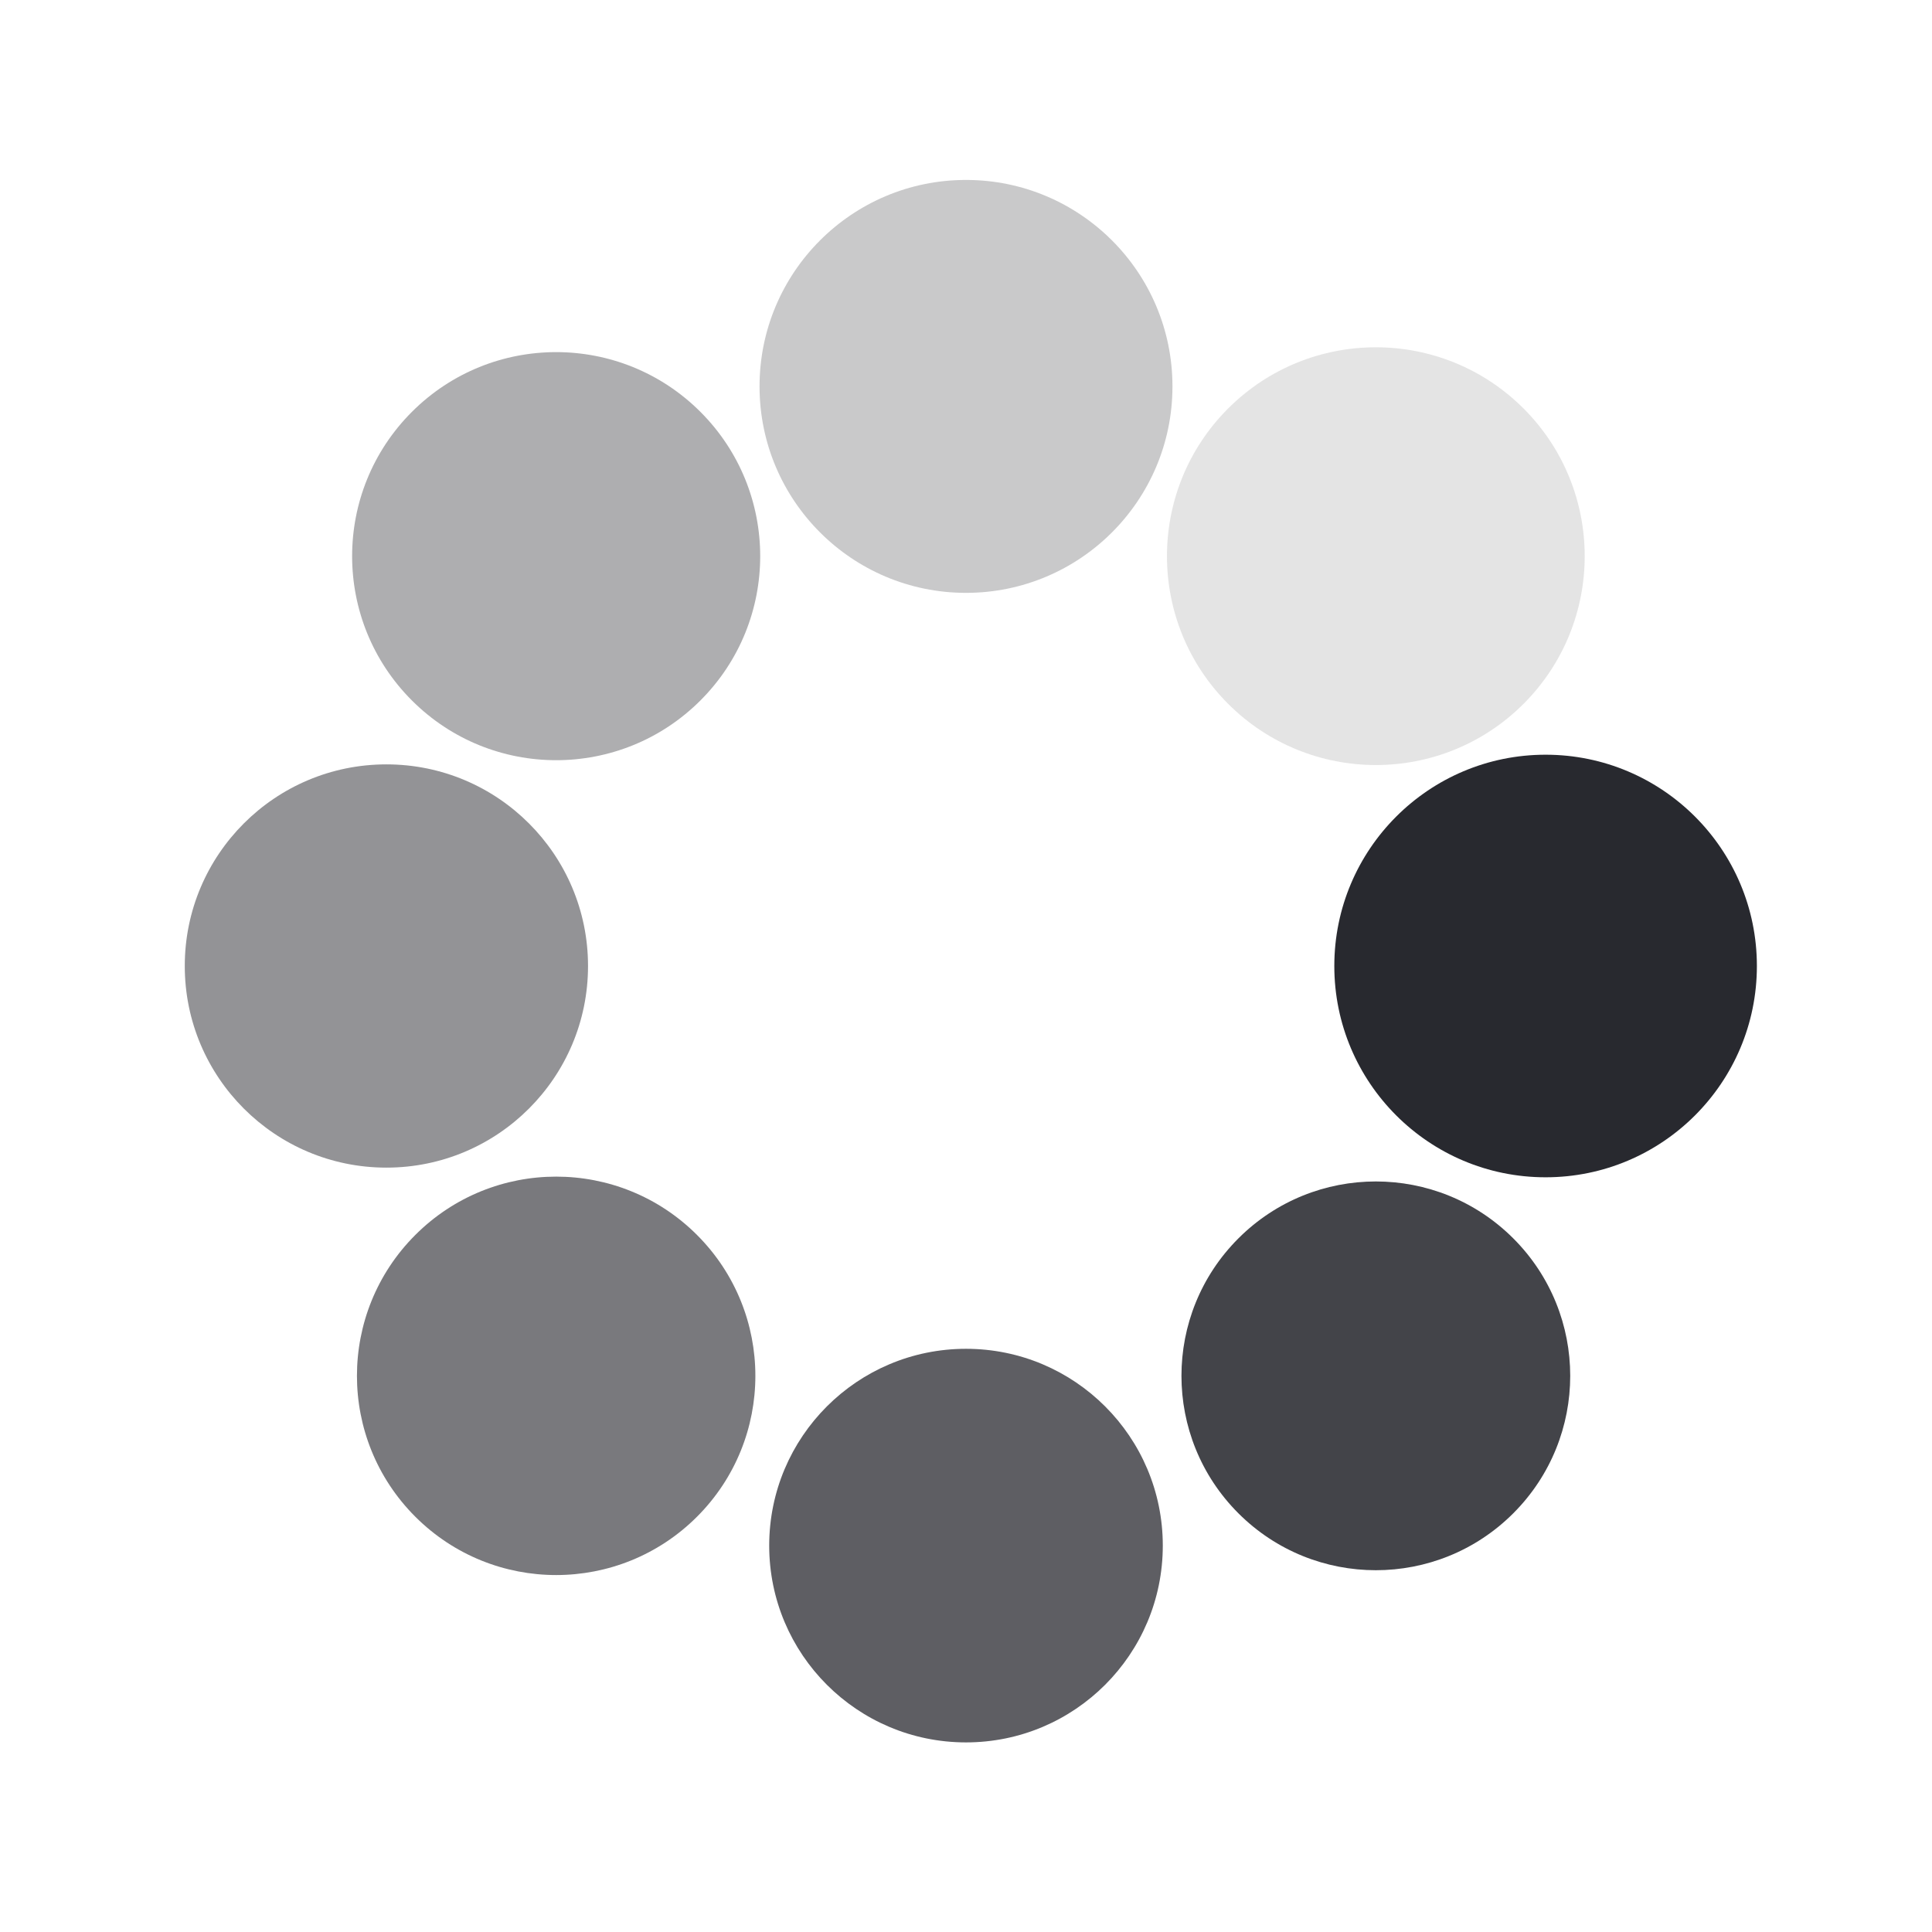
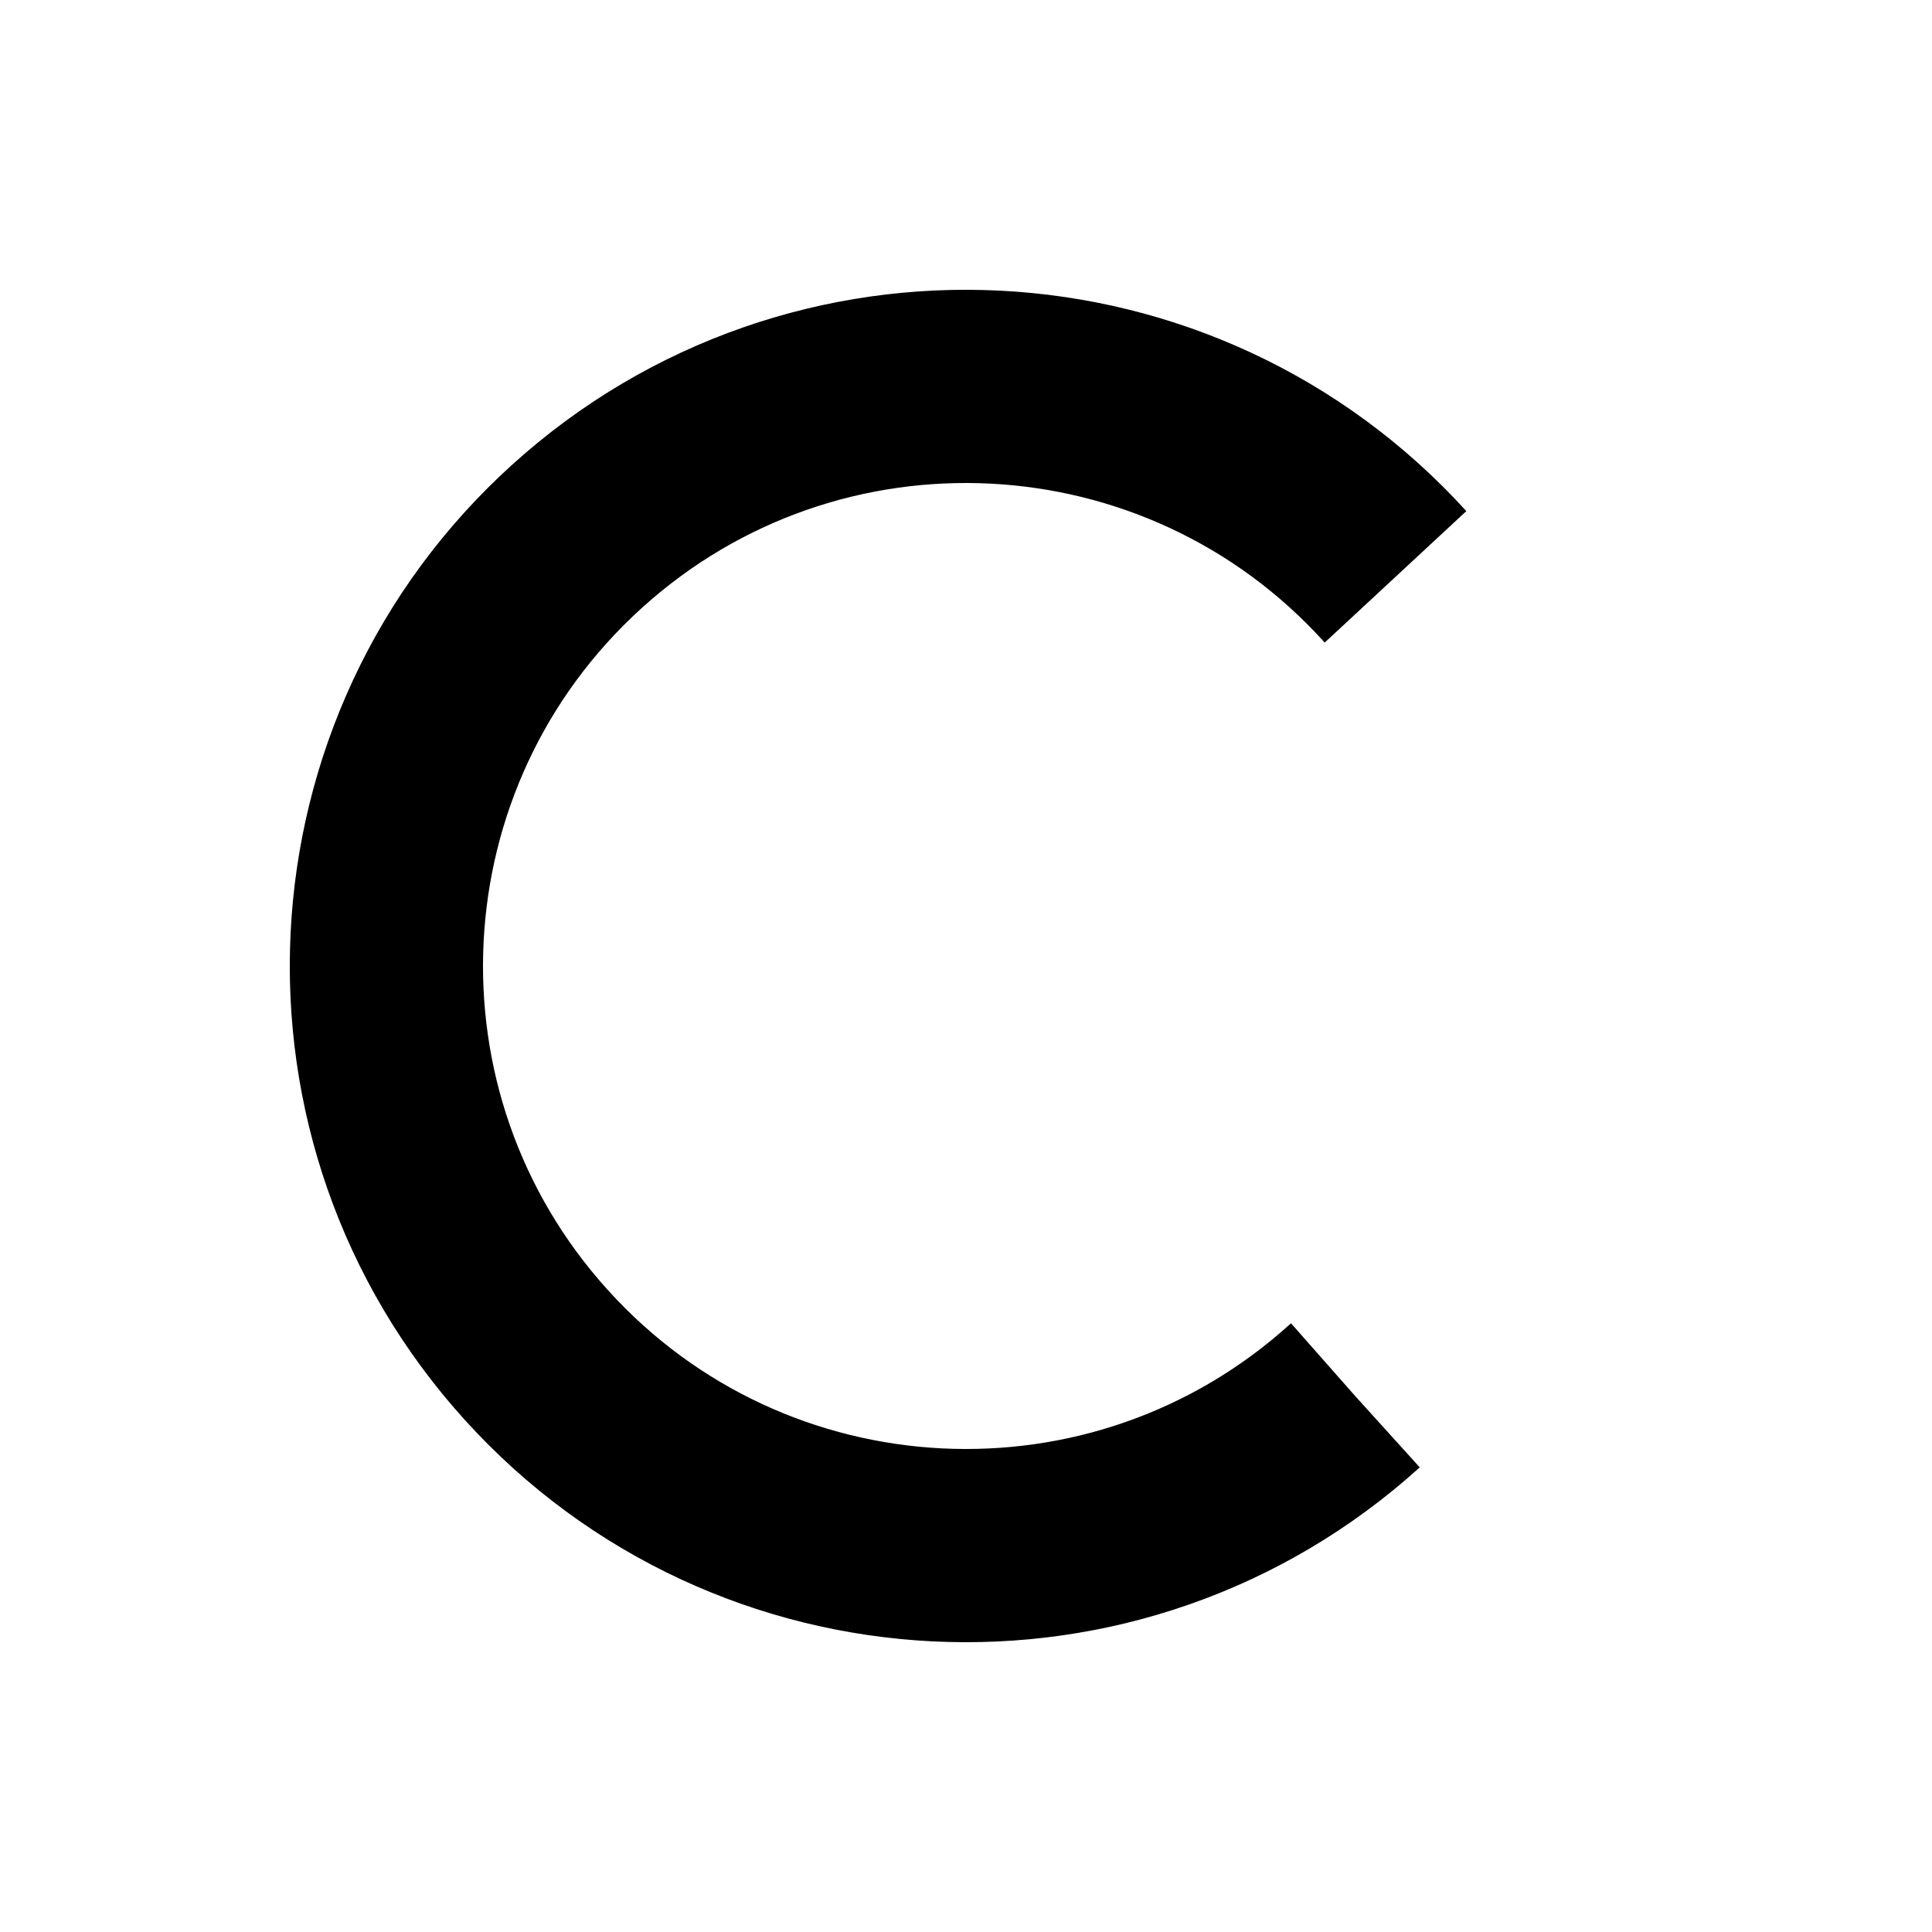
- <svg xmlns="http://www.w3.org/2000/svg" class="lds-spin" width="160px" height="160px" viewBox="0 0 100 100" preserveAspectRatio="xMidYMid" style="background: none;">
-   <g transform="translate(80,50)">
-     <g transform="rotate(0)">
-       <circle cx="0" cy="0" r="10" fill="#28292f" fill-opacity="1" transform="scale(1.09362 1.09362)">
-         <animateTransform attributeName="transform" type="scale" begin="-1.312s" values="1.1 1.1;1 1" keyTimes="0;1" dur="1.5s" repeatCount="indefinite" />
-         <animate attributeName="fill-opacity" keyTimes="0;1" dur="1.5s" repeatCount="indefinite" values="1;0" begin="-1.312s" />
-       </circle>
-     </g>
-   </g>
-   <g transform="translate(71.2132,71.2132)">
-     <g transform="rotate(45)">
-       <circle cx="0" cy="0" r="10" fill="#28292f" fill-opacity="0.875" transform="scale(1.00612 1.00612)">
-         <animateTransform attributeName="transform" type="scale" begin="-1.125s" values="1.1 1.1;1 1" keyTimes="0;1" dur="1.5s" repeatCount="indefinite" />
-         <animate attributeName="fill-opacity" keyTimes="0;1" dur="1.5s" repeatCount="indefinite" values="1;0" begin="-1.125s" />
-       </circle>
-     </g>
-   </g>
-   <g transform="translate(50,80)">
-     <g transform="rotate(90)">
-       <circle cx="0" cy="0" r="10" fill="#28292f" fill-opacity="0.75" transform="scale(1.01862 1.01862)">
-         <animateTransform attributeName="transform" type="scale" begin="-0.938s" values="1.1 1.1;1 1" keyTimes="0;1" dur="1.5s" repeatCount="indefinite" />
-         <animate attributeName="fill-opacity" keyTimes="0;1" dur="1.5s" repeatCount="indefinite" values="1;0" begin="-0.938s" />
-       </circle>
-     </g>
-   </g>
-   <g transform="translate(28.7868,71.2132)">
-     <g transform="rotate(135)">
-       <circle cx="0" cy="0" r="10" fill="#28292f" fill-opacity="0.625" transform="scale(1.03112 1.03112)">
-         <animateTransform attributeName="transform" type="scale" begin="-0.75s" values="1.1 1.1;1 1" keyTimes="0;1" dur="1.5s" repeatCount="indefinite" />
-         <animate attributeName="fill-opacity" keyTimes="0;1" dur="1.5s" repeatCount="indefinite" values="1;0" begin="-0.75s" />
-       </circle>
-     </g>
-   </g>
-   <g transform="translate(20,50)">
-     <g transform="rotate(180)">
-       <circle cx="0" cy="0" r="10" fill="#28292f" fill-opacity="0.5" transform="scale(1.04362 1.04362)">
-         <animateTransform attributeName="transform" type="scale" begin="-0.562s" values="1.1 1.1;1 1" keyTimes="0;1" dur="1.5s" repeatCount="indefinite" />
-         <animate attributeName="fill-opacity" keyTimes="0;1" dur="1.5s" repeatCount="indefinite" values="1;0" begin="-0.562s" />
-       </circle>
-     </g>
-   </g>
-   <g transform="translate(28.7868,28.7868)">
-     <g transform="rotate(225)">
-       <circle cx="0" cy="0" r="10" fill="#28292f" fill-opacity="0.375" transform="scale(1.05612 1.05612)">
-         <animateTransform attributeName="transform" type="scale" begin="-0.375s" values="1.1 1.1;1 1" keyTimes="0;1" dur="1.5s" repeatCount="indefinite" />
-         <animate attributeName="fill-opacity" keyTimes="0;1" dur="1.5s" repeatCount="indefinite" values="1;0" begin="-0.375s" />
-       </circle>
-     </g>
-   </g>
-   <g transform="translate(50,20)">
-     <g transform="rotate(270)">
-       <circle cx="0" cy="0" r="10" fill="#28292f" fill-opacity="0.25" transform="scale(1.06862 1.06862)">
-         <animateTransform attributeName="transform" type="scale" begin="-0.188s" values="1.1 1.1;1 1" keyTimes="0;1" dur="1.5s" repeatCount="indefinite" />
-         <animate attributeName="fill-opacity" keyTimes="0;1" dur="1.5s" repeatCount="indefinite" values="1;0" begin="-0.188s" />
-       </circle>
-     </g>
-   </g>
-   <g transform="translate(71.2132,28.7868)">
-     <g transform="rotate(315)">
-       <circle cx="0" cy="0" r="10" fill="#28292f" fill-opacity="0.125" transform="scale(1.08112 1.08112)">
-         <animateTransform attributeName="transform" type="scale" begin="0s" values="1.1 1.1;1 1" keyTimes="0;1" dur="1.5s" repeatCount="indefinite" />
-         <animate attributeName="fill-opacity" keyTimes="0;1" dur="1.5s" repeatCount="indefinite" values="1;0" begin="0s" />
-       </circle>
-     </g>
-   </g>
+ <svg xmlns="http://www.w3.org/2000/svg" width="161px" height="161px" viewBox="0 0 100 100" preserveAspectRatio="xMidYMid" class="lds-rolling" style="background: none;">
+   <circle cx="50" cy="50" fill="none" ng-attr-stroke="{{config.color}}" ng-attr-stroke-width="{{config.width}}" ng-attr-r="{{config.radius}}" ng-attr-stroke-dasharray="{{config.dasharray}}" stroke="#000000" stroke-width="10" r="30" stroke-dasharray="141.372 49.124" transform="rotate(47.8541 50 50)">
+     <animateTransform attributeName="transform" type="rotate" calcMode="linear" values="0 50 50;360 50 50" keyTimes="0;1" dur="1s" begin="0s" repeatCount="indefinite" />
+   </circle>
</svg>
